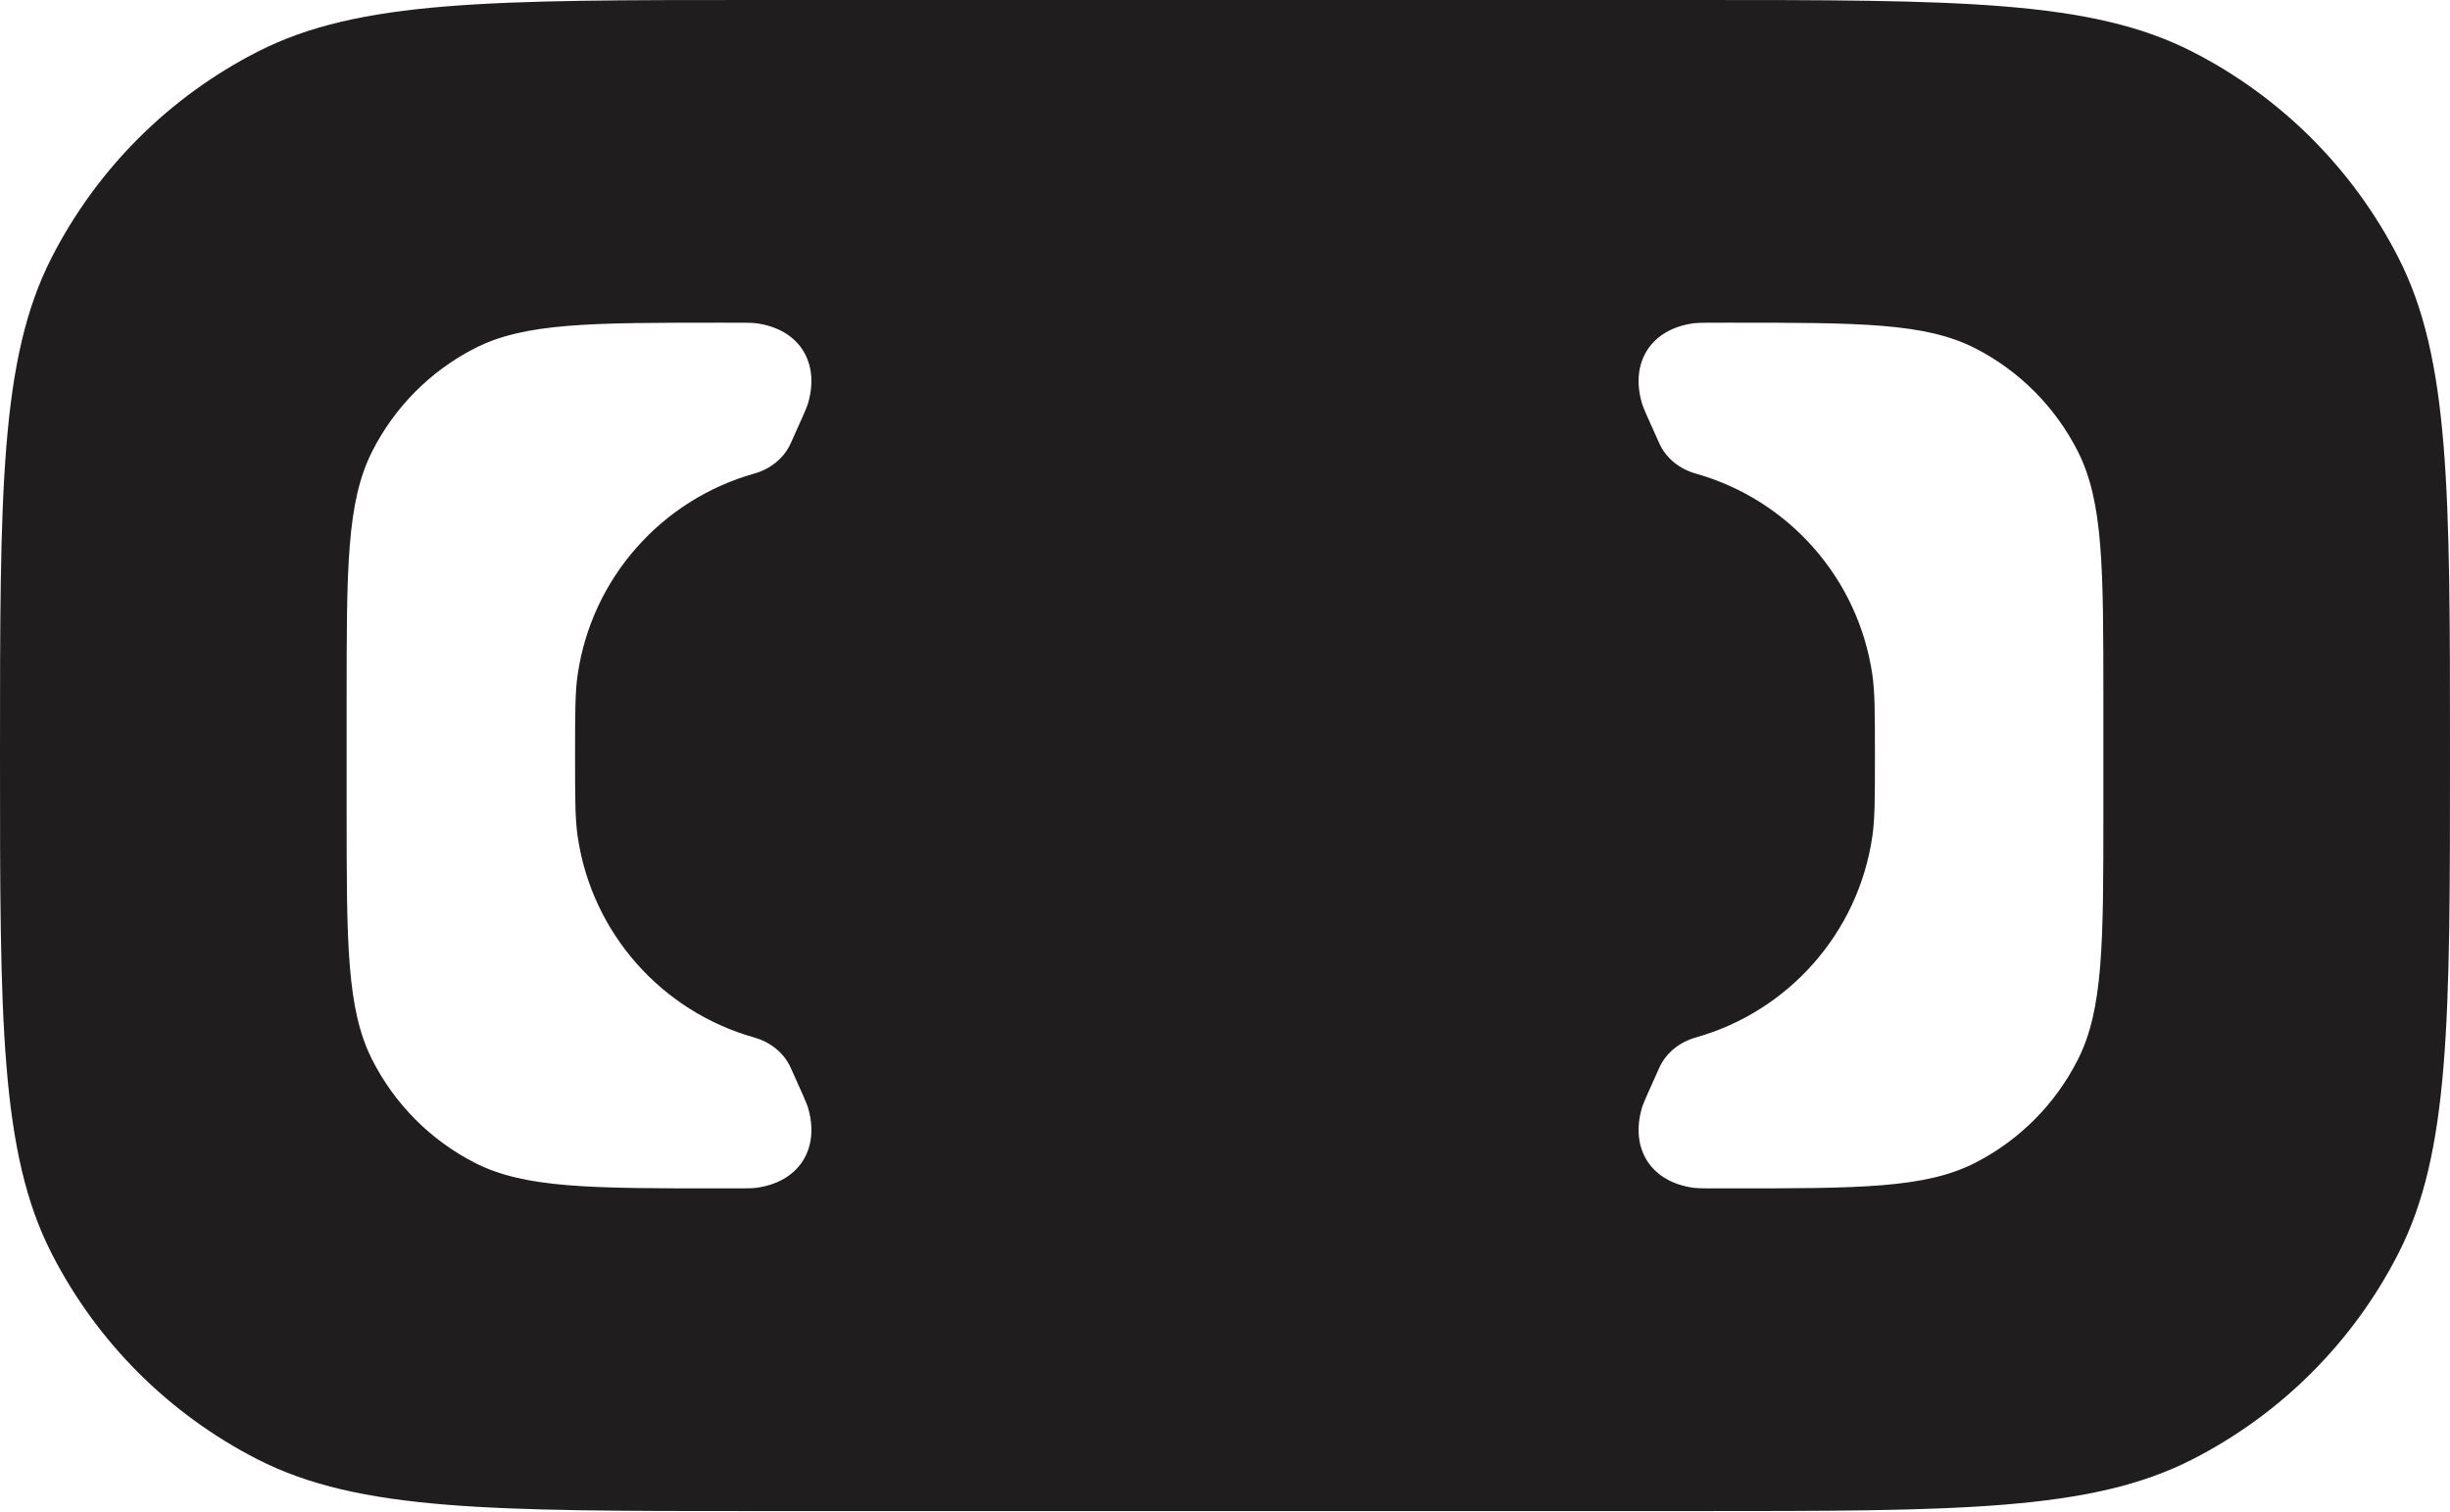
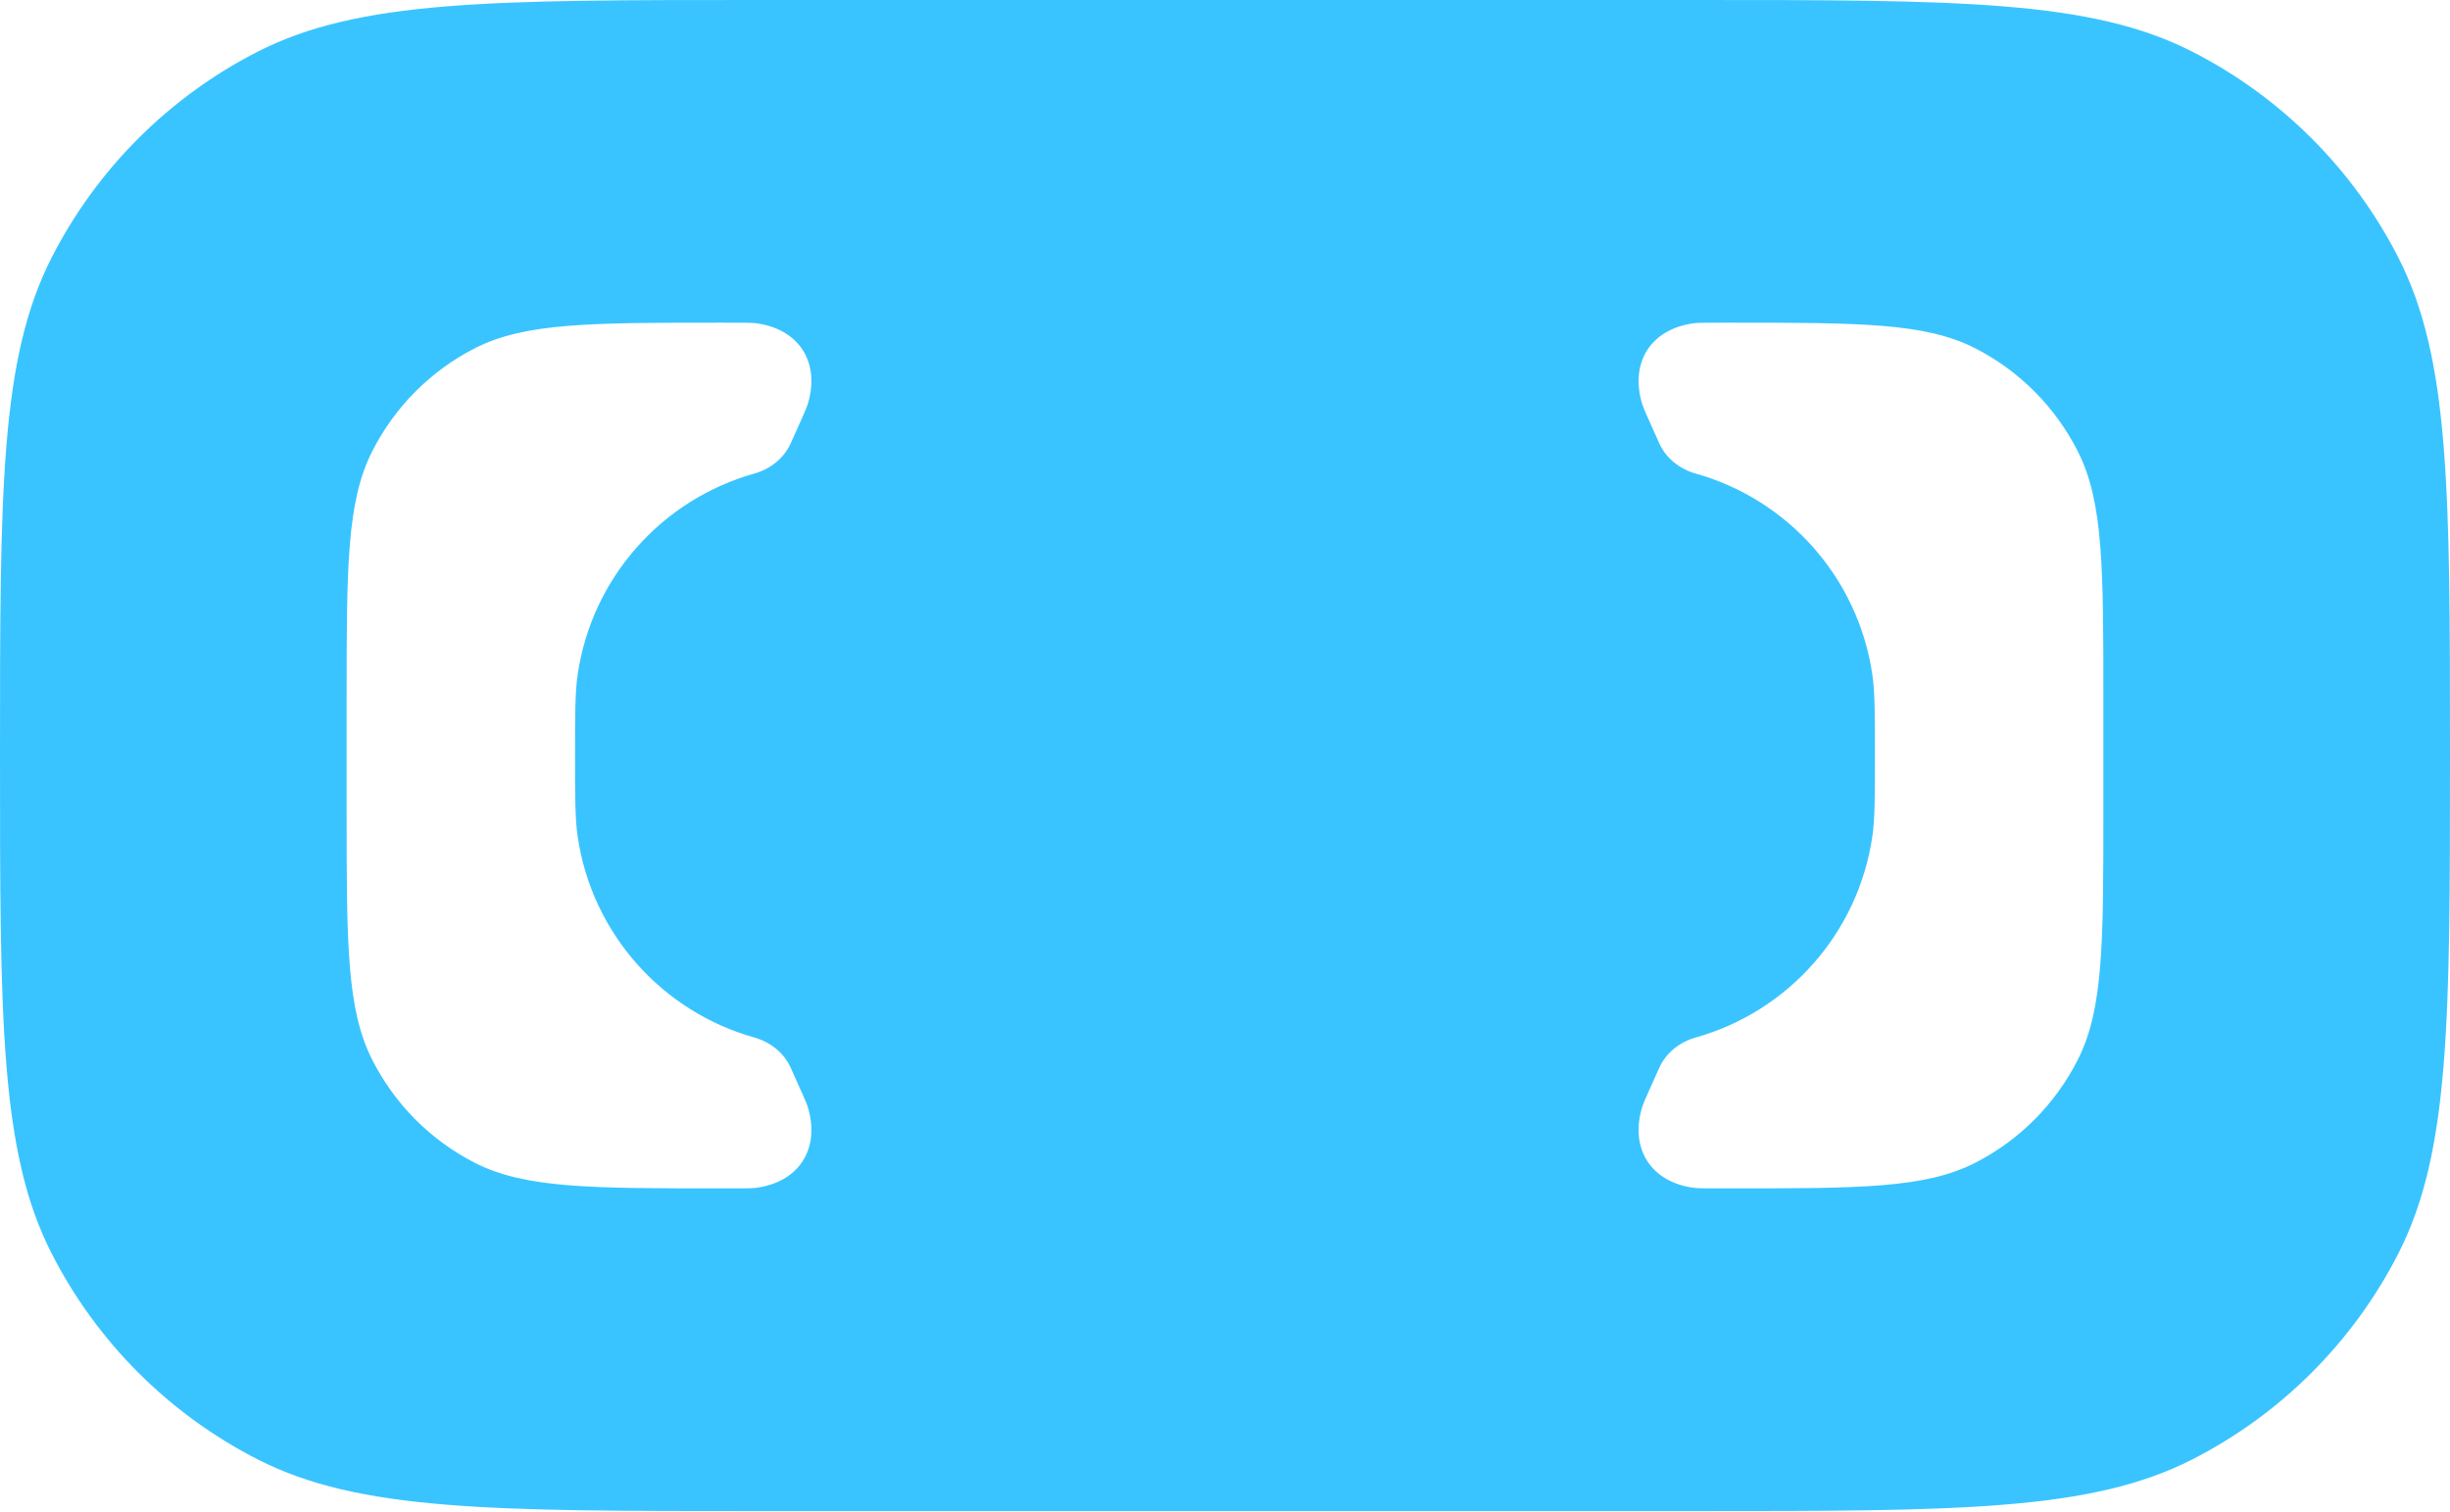
<svg xmlns="http://www.w3.org/2000/svg" width="428" height="264" viewBox="0 0 428 264" fill="none">
-   <path fill-rule="evenodd" clip-rule="evenodd" d="M9 45.046C0 62.694 0 85.796 0 132C0 178.204 0 201.306 9 218.954C16.916 234.478 29.548 247.098 45.085 255.008C62.748 264 85.871 264 132.116 264H295.884C342.129 264 365.252 264 382.915 255.008C398.452 247.098 411.084 234.478 419 218.954C428 201.306 428 178.204 428 132C428 85.796 428 62.694 419 45.046C411.084 29.522 398.452 16.901 382.915 8.992C365.252 0 342.129 0 295.884 0H132.116C85.871 0 62.748 0 45.085 8.992C29.548 16.901 16.916 29.522 9 45.046ZM131.779 181.265C134.557 182.046 136.948 183.918 138.132 186.547L138.133 186.548C139.974 190.636 140.895 192.68 141.098 193.338C143.361 200.68 139.578 206.582 131.995 207.539C131.316 207.625 129.566 207.625 126.066 207.625C103.134 207.625 91.668 207.625 82.91 203.136C75.205 199.188 68.941 192.887 65.016 185.137C60.553 176.327 60.553 164.794 60.553 141.729V122.271C60.553 99.206 60.553 87.673 65.016 78.863C68.941 71.113 75.205 64.812 82.91 60.864C91.668 56.375 103.134 56.375 126.066 56.375C129.566 56.375 131.316 56.375 131.996 56.461C139.578 57.418 143.361 63.32 141.098 70.662C140.896 71.32 139.974 73.366 138.132 77.454C136.948 80.082 134.557 81.954 131.78 82.735C115.626 87.278 103.389 100.933 100.914 117.862C100.463 120.949 100.463 124.633 100.463 132C100.463 139.367 100.463 143.051 100.914 146.138C103.389 163.067 115.625 176.722 131.779 181.265ZM289.868 186.547C291.052 183.918 293.443 182.046 296.221 181.265C312.375 176.722 324.611 163.067 327.086 146.138C327.537 143.051 327.537 139.367 327.537 132C327.537 124.633 327.537 120.949 327.086 117.862C324.611 100.933 312.374 87.278 296.22 82.735C293.443 81.954 291.052 80.082 289.868 77.454C288.025 73.365 287.104 71.32 286.902 70.662C284.639 63.32 288.422 57.418 296.004 56.461C296.684 56.375 298.434 56.375 301.934 56.375C324.866 56.375 336.332 56.375 345.09 60.864C352.795 64.812 359.059 71.113 362.984 78.863C367.447 87.673 367.447 99.206 367.447 122.271V141.729C367.447 164.794 367.447 176.327 362.984 185.137C359.059 192.887 352.795 199.188 345.09 203.136C336.332 207.625 324.866 207.625 301.934 207.625C298.434 207.625 296.684 207.625 296.005 207.539C288.422 206.582 284.639 200.68 286.902 193.338C287.105 192.68 288.025 190.637 289.865 186.552L289.867 186.548L289.868 186.547Z" fill="#1F1D1E" />
+   <path fill-rule="evenodd" clip-rule="evenodd" d="M9 45.046C0 62.694 0 85.796 0 132C0 178.204 0 201.306 9 218.954C16.916 234.478 29.548 247.098 45.085 255.008C62.748 264 85.871 264 132.116 264H295.884C342.129 264 365.252 264 382.915 255.008C398.452 247.098 411.084 234.478 419 218.954C428 201.306 428 178.204 428 132C428 85.796 428 62.694 419 45.046C411.084 29.522 398.452 16.901 382.915 8.992C365.252 0 342.129 0 295.884 0H132.116C85.871 0 62.748 0 45.085 8.992C29.548 16.901 16.916 29.522 9 45.046ZM131.779 181.265C134.557 182.046 136.948 183.918 138.132 186.547L138.133 186.548C139.974 190.636 140.895 192.68 141.098 193.338C143.361 200.68 139.578 206.582 131.995 207.539C131.316 207.625 129.566 207.625 126.066 207.625C103.134 207.625 91.668 207.625 82.91 203.136C75.205 199.188 68.941 192.887 65.016 185.137C60.553 176.327 60.553 164.794 60.553 141.729V122.271C60.553 99.206 60.553 87.673 65.016 78.863C68.941 71.113 75.205 64.812 82.91 60.864C91.668 56.375 103.134 56.375 126.066 56.375C129.566 56.375 131.316 56.375 131.996 56.461C139.578 57.418 143.361 63.32 141.098 70.662C140.896 71.32 139.974 73.366 138.132 77.454C136.948 80.082 134.557 81.954 131.78 82.735C115.626 87.278 103.389 100.933 100.914 117.862C100.463 120.949 100.463 124.633 100.463 132C100.463 139.367 100.463 143.051 100.914 146.138C103.389 163.067 115.625 176.722 131.779 181.265ZM289.868 186.547C291.052 183.918 293.443 182.046 296.221 181.265C312.375 176.722 324.611 163.067 327.086 146.138C327.537 143.051 327.537 139.367 327.537 132C327.537 124.633 327.537 120.949 327.086 117.862C324.611 100.933 312.374 87.278 296.22 82.735C293.443 81.954 291.052 80.082 289.868 77.454C288.025 73.365 287.104 71.32 286.902 70.662C284.639 63.32 288.422 57.418 296.004 56.461C296.684 56.375 298.434 56.375 301.934 56.375C324.866 56.375 336.332 56.375 345.09 60.864C352.795 64.812 359.059 71.113 362.984 78.863C367.447 87.673 367.447 99.206 367.447 122.271V141.729C367.447 164.794 367.447 176.327 362.984 185.137C359.059 192.887 352.795 199.188 345.09 203.136C336.332 207.625 324.866 207.625 301.934 207.625C298.434 207.625 296.684 207.625 296.005 207.539C288.422 206.582 284.639 200.68 286.902 193.338C287.105 192.68 288.025 190.637 289.865 186.552L289.867 186.548L289.868 186.547Z" fill="#39C4FF" />
</svg>
